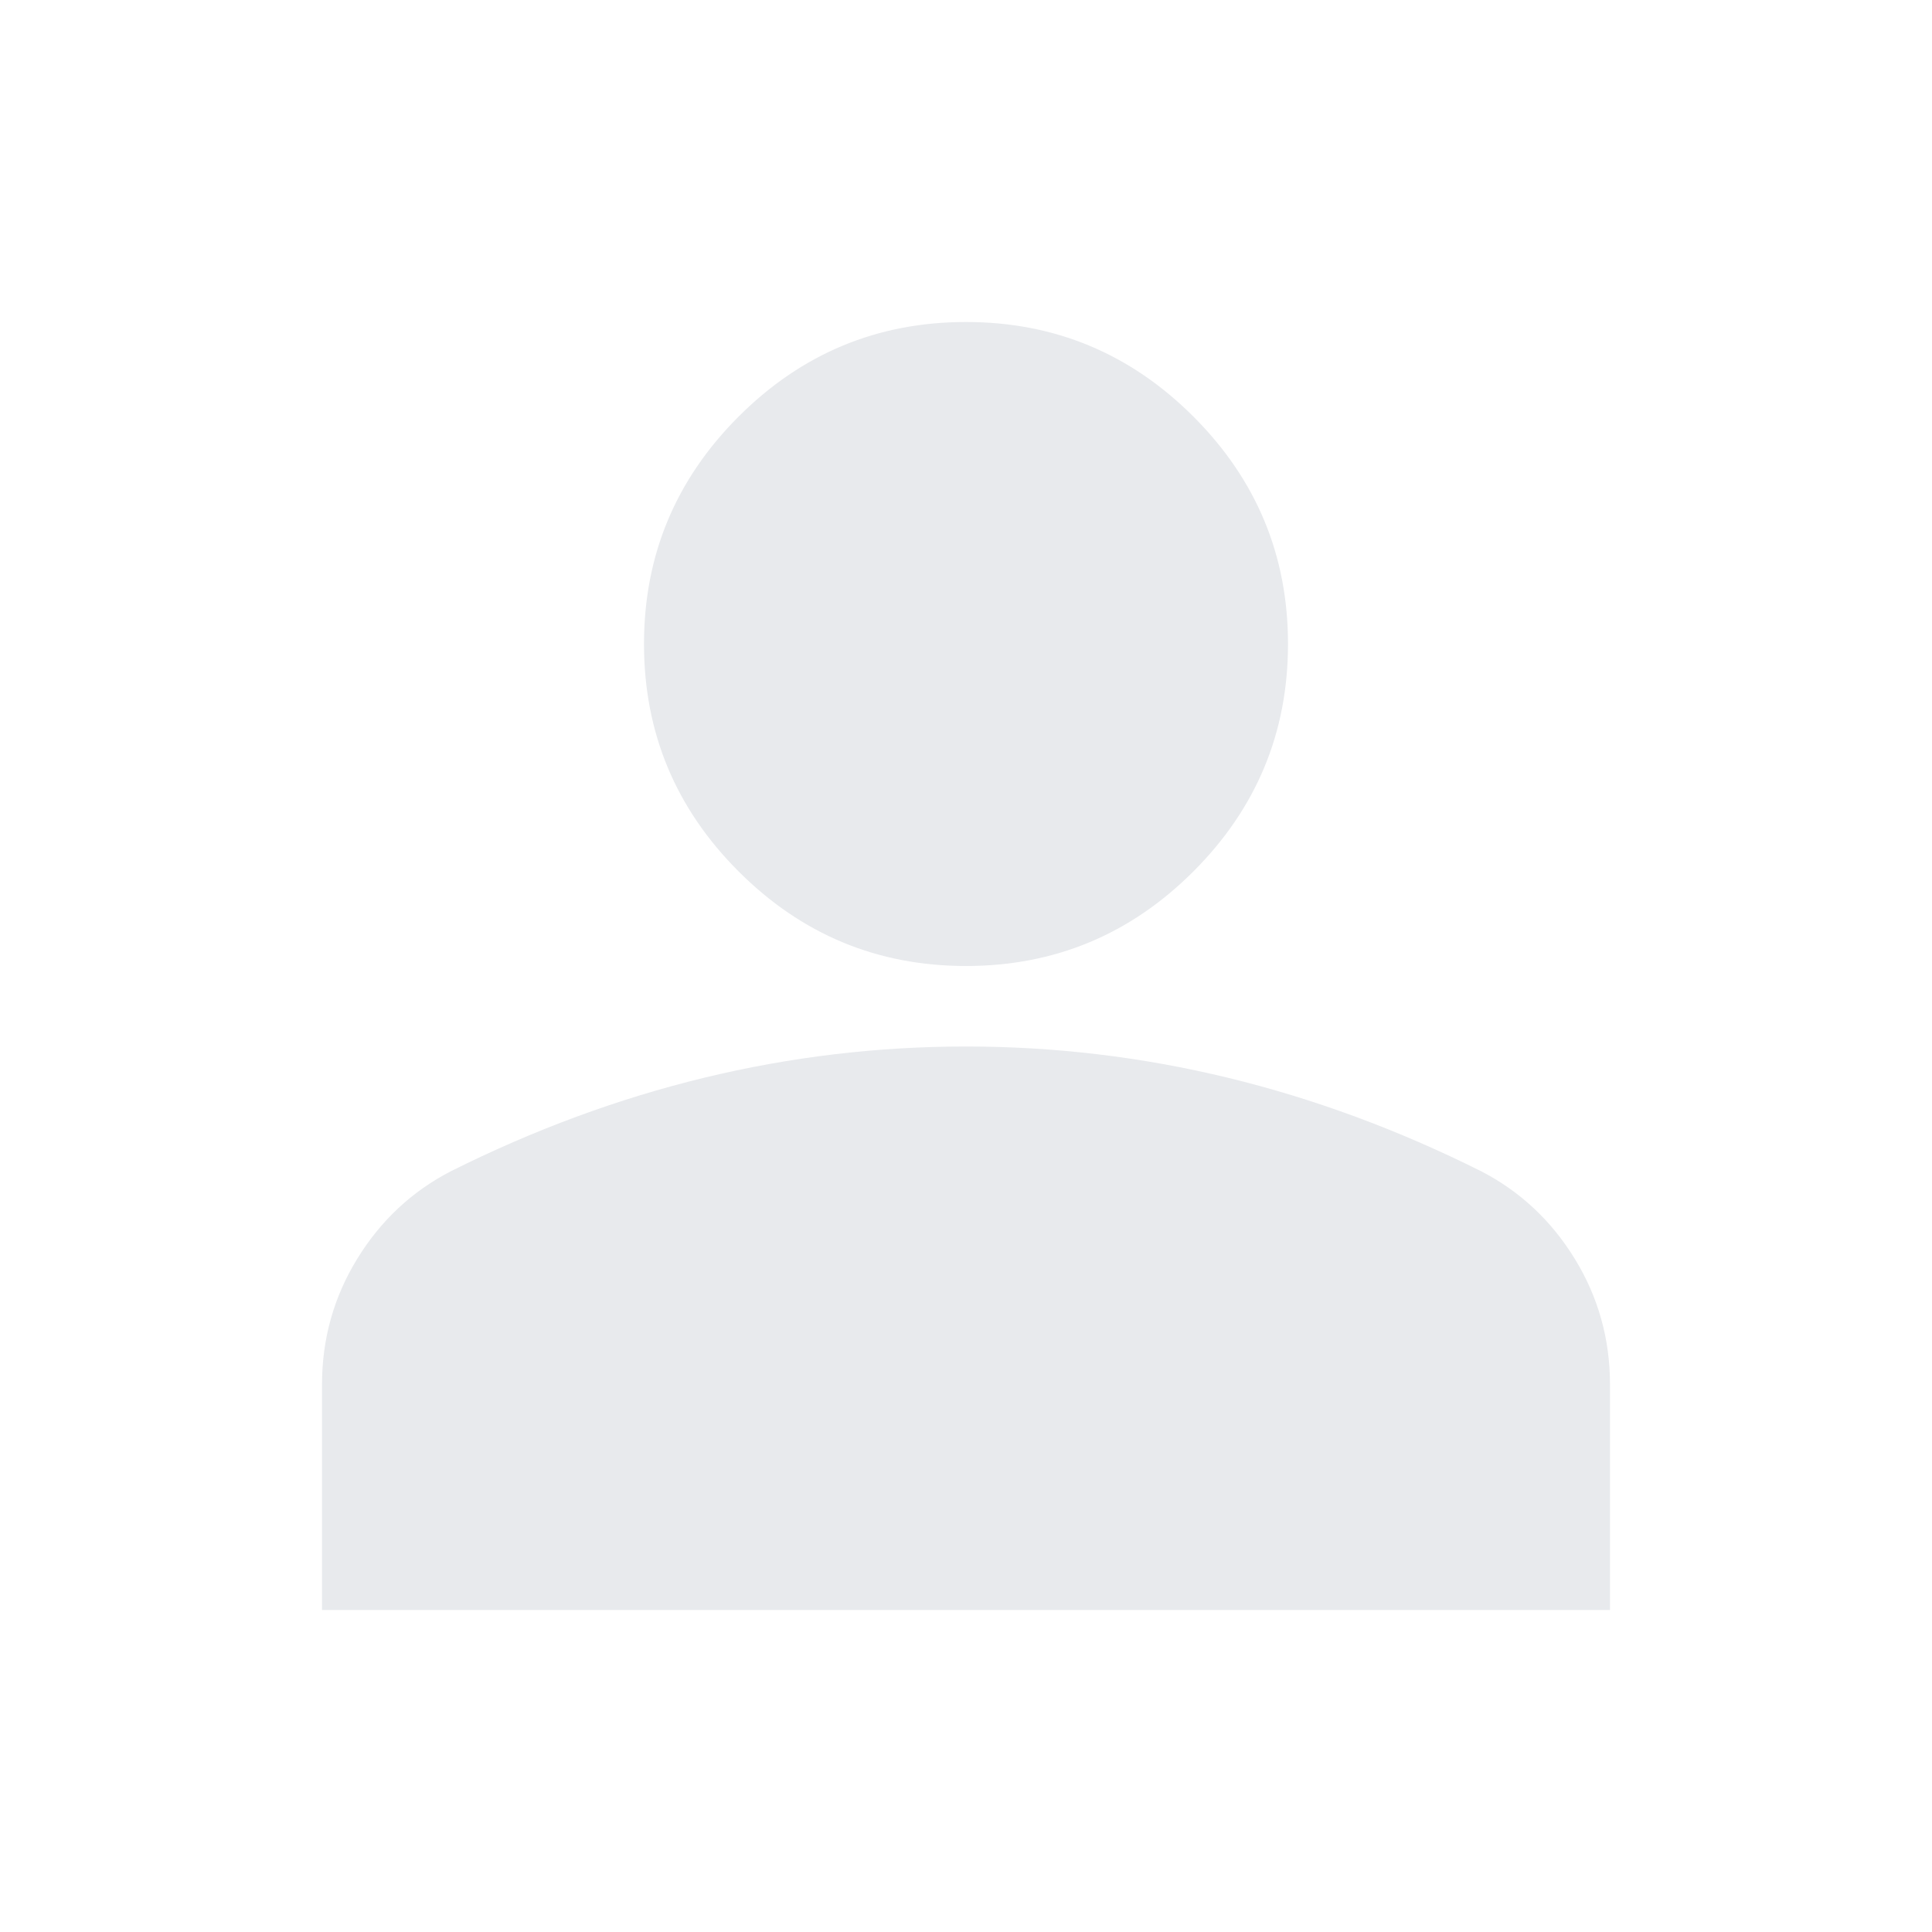
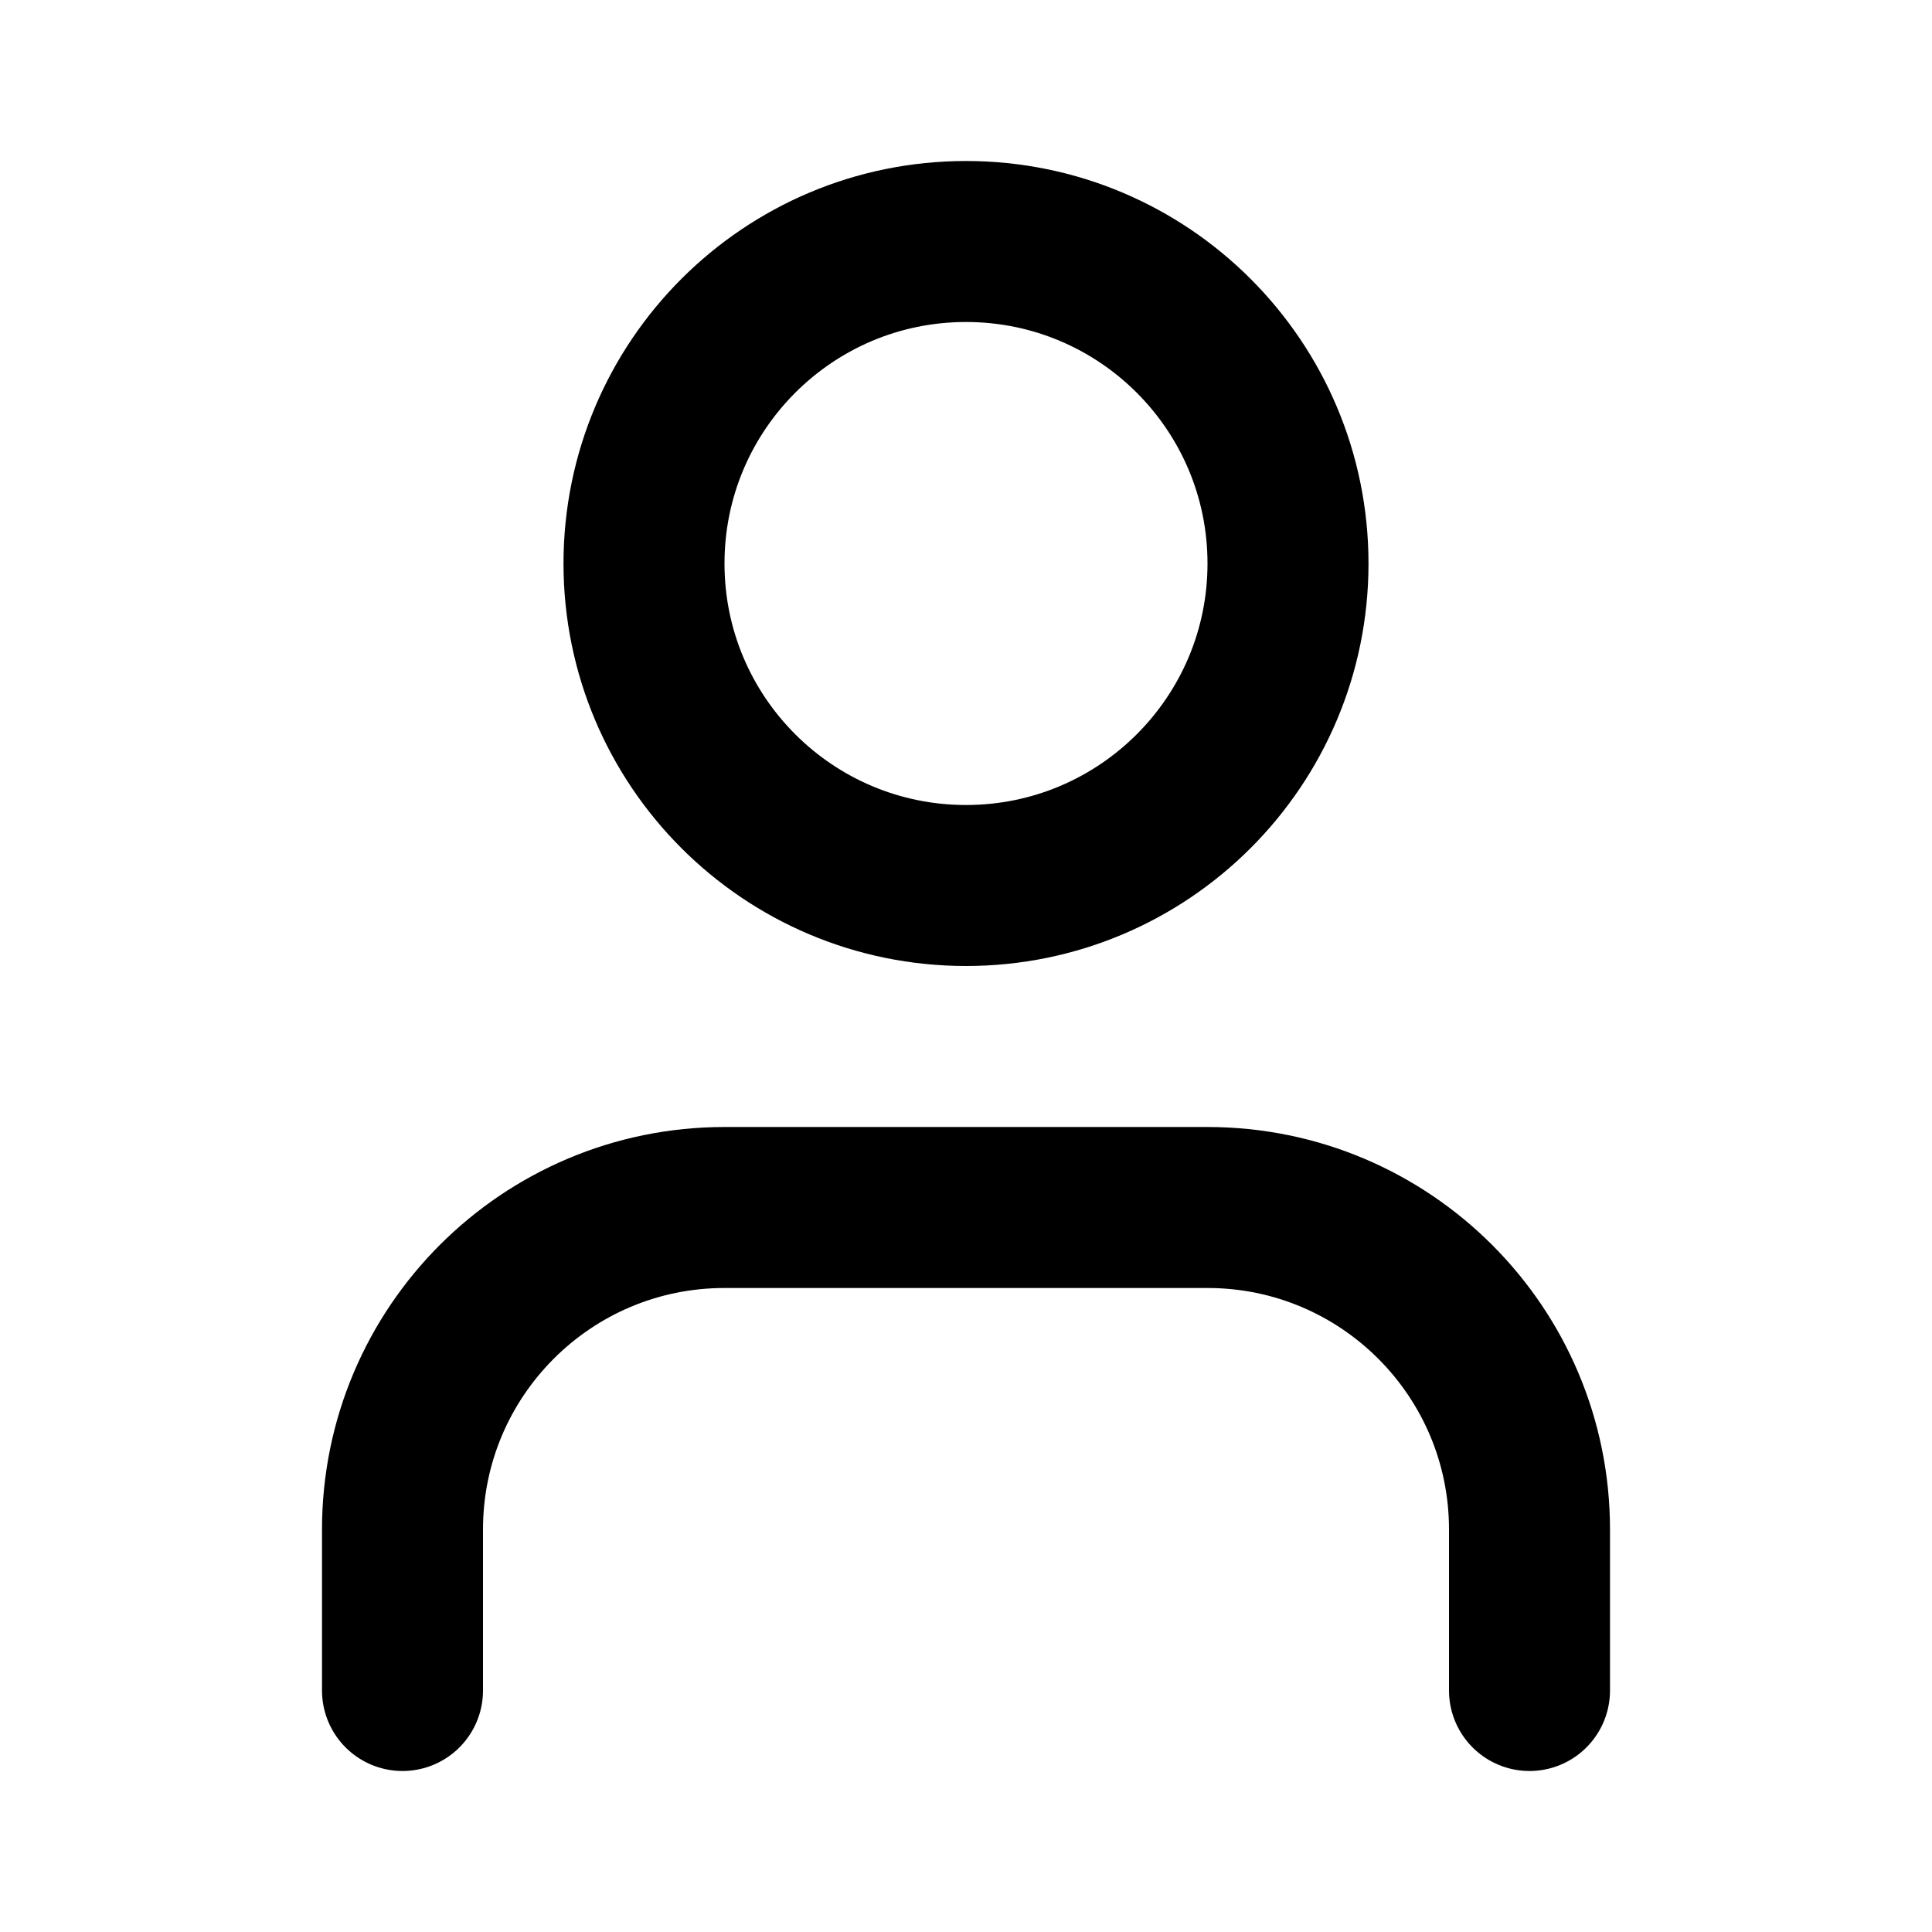
- <svg xmlns="http://www.w3.org/2000/svg" height="24px" viewBox="0 -960 960 960" width="24px" fill="#e8eaed">
-   <path d="M480-480q-66 0-113-47t-47-113q0-66 47-113t113-47q66 0 113 47t47 113q0 66-47 113t-113 47ZM160-160v-112q0-34 17.5-62.5T224-378q62-31 126-46.5T480-440q66 0 130 15.5T736-378q29 15 46.5 43.5T800-272v112H160Z" />
+ <svg xmlns="http://www.w3.org/2000/svg" width="24" height="24" viewBox="0 0 24 24" fill="none" stroke="currentColor" stroke-width="2" stroke-linecap="round" stroke-linejoin="round" class="lucide lucide-user">
+   <path d="M19 21v-2a4 4 0 0 0-4-4H9a4 4 0 0 0-4 4v2" />
+   <circle cx="12" cy="7" r="4" />
</svg>
